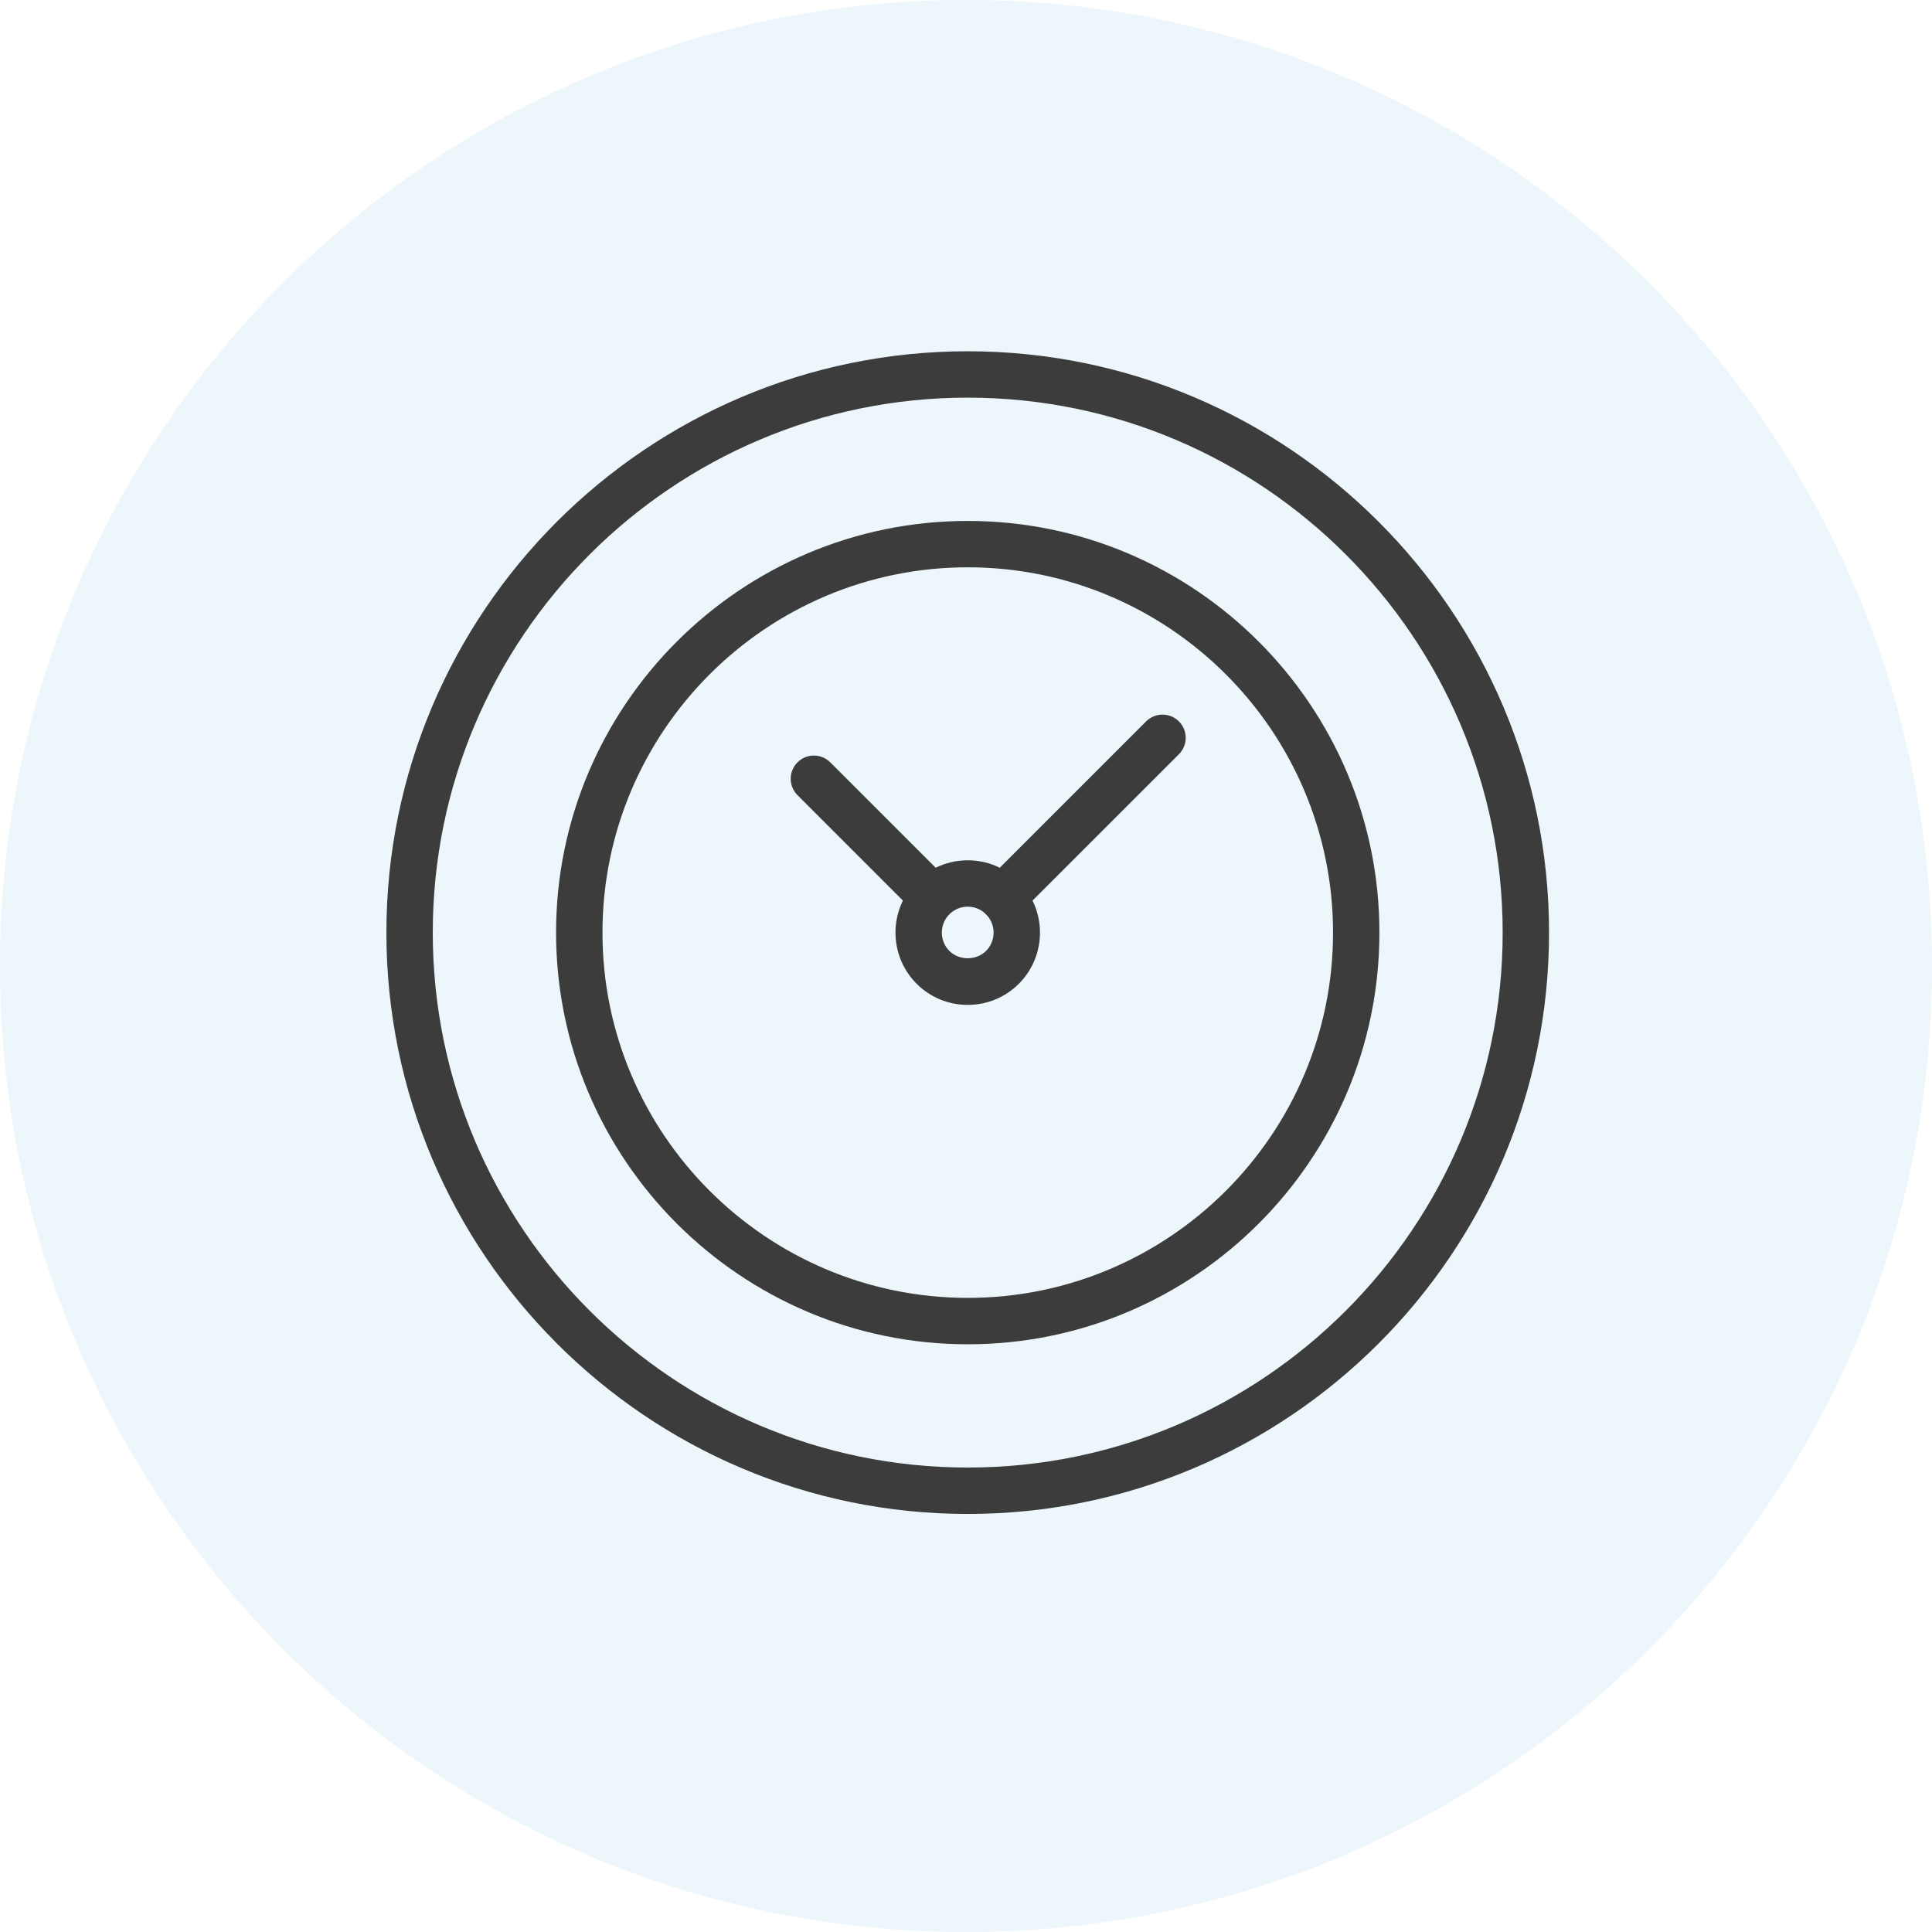
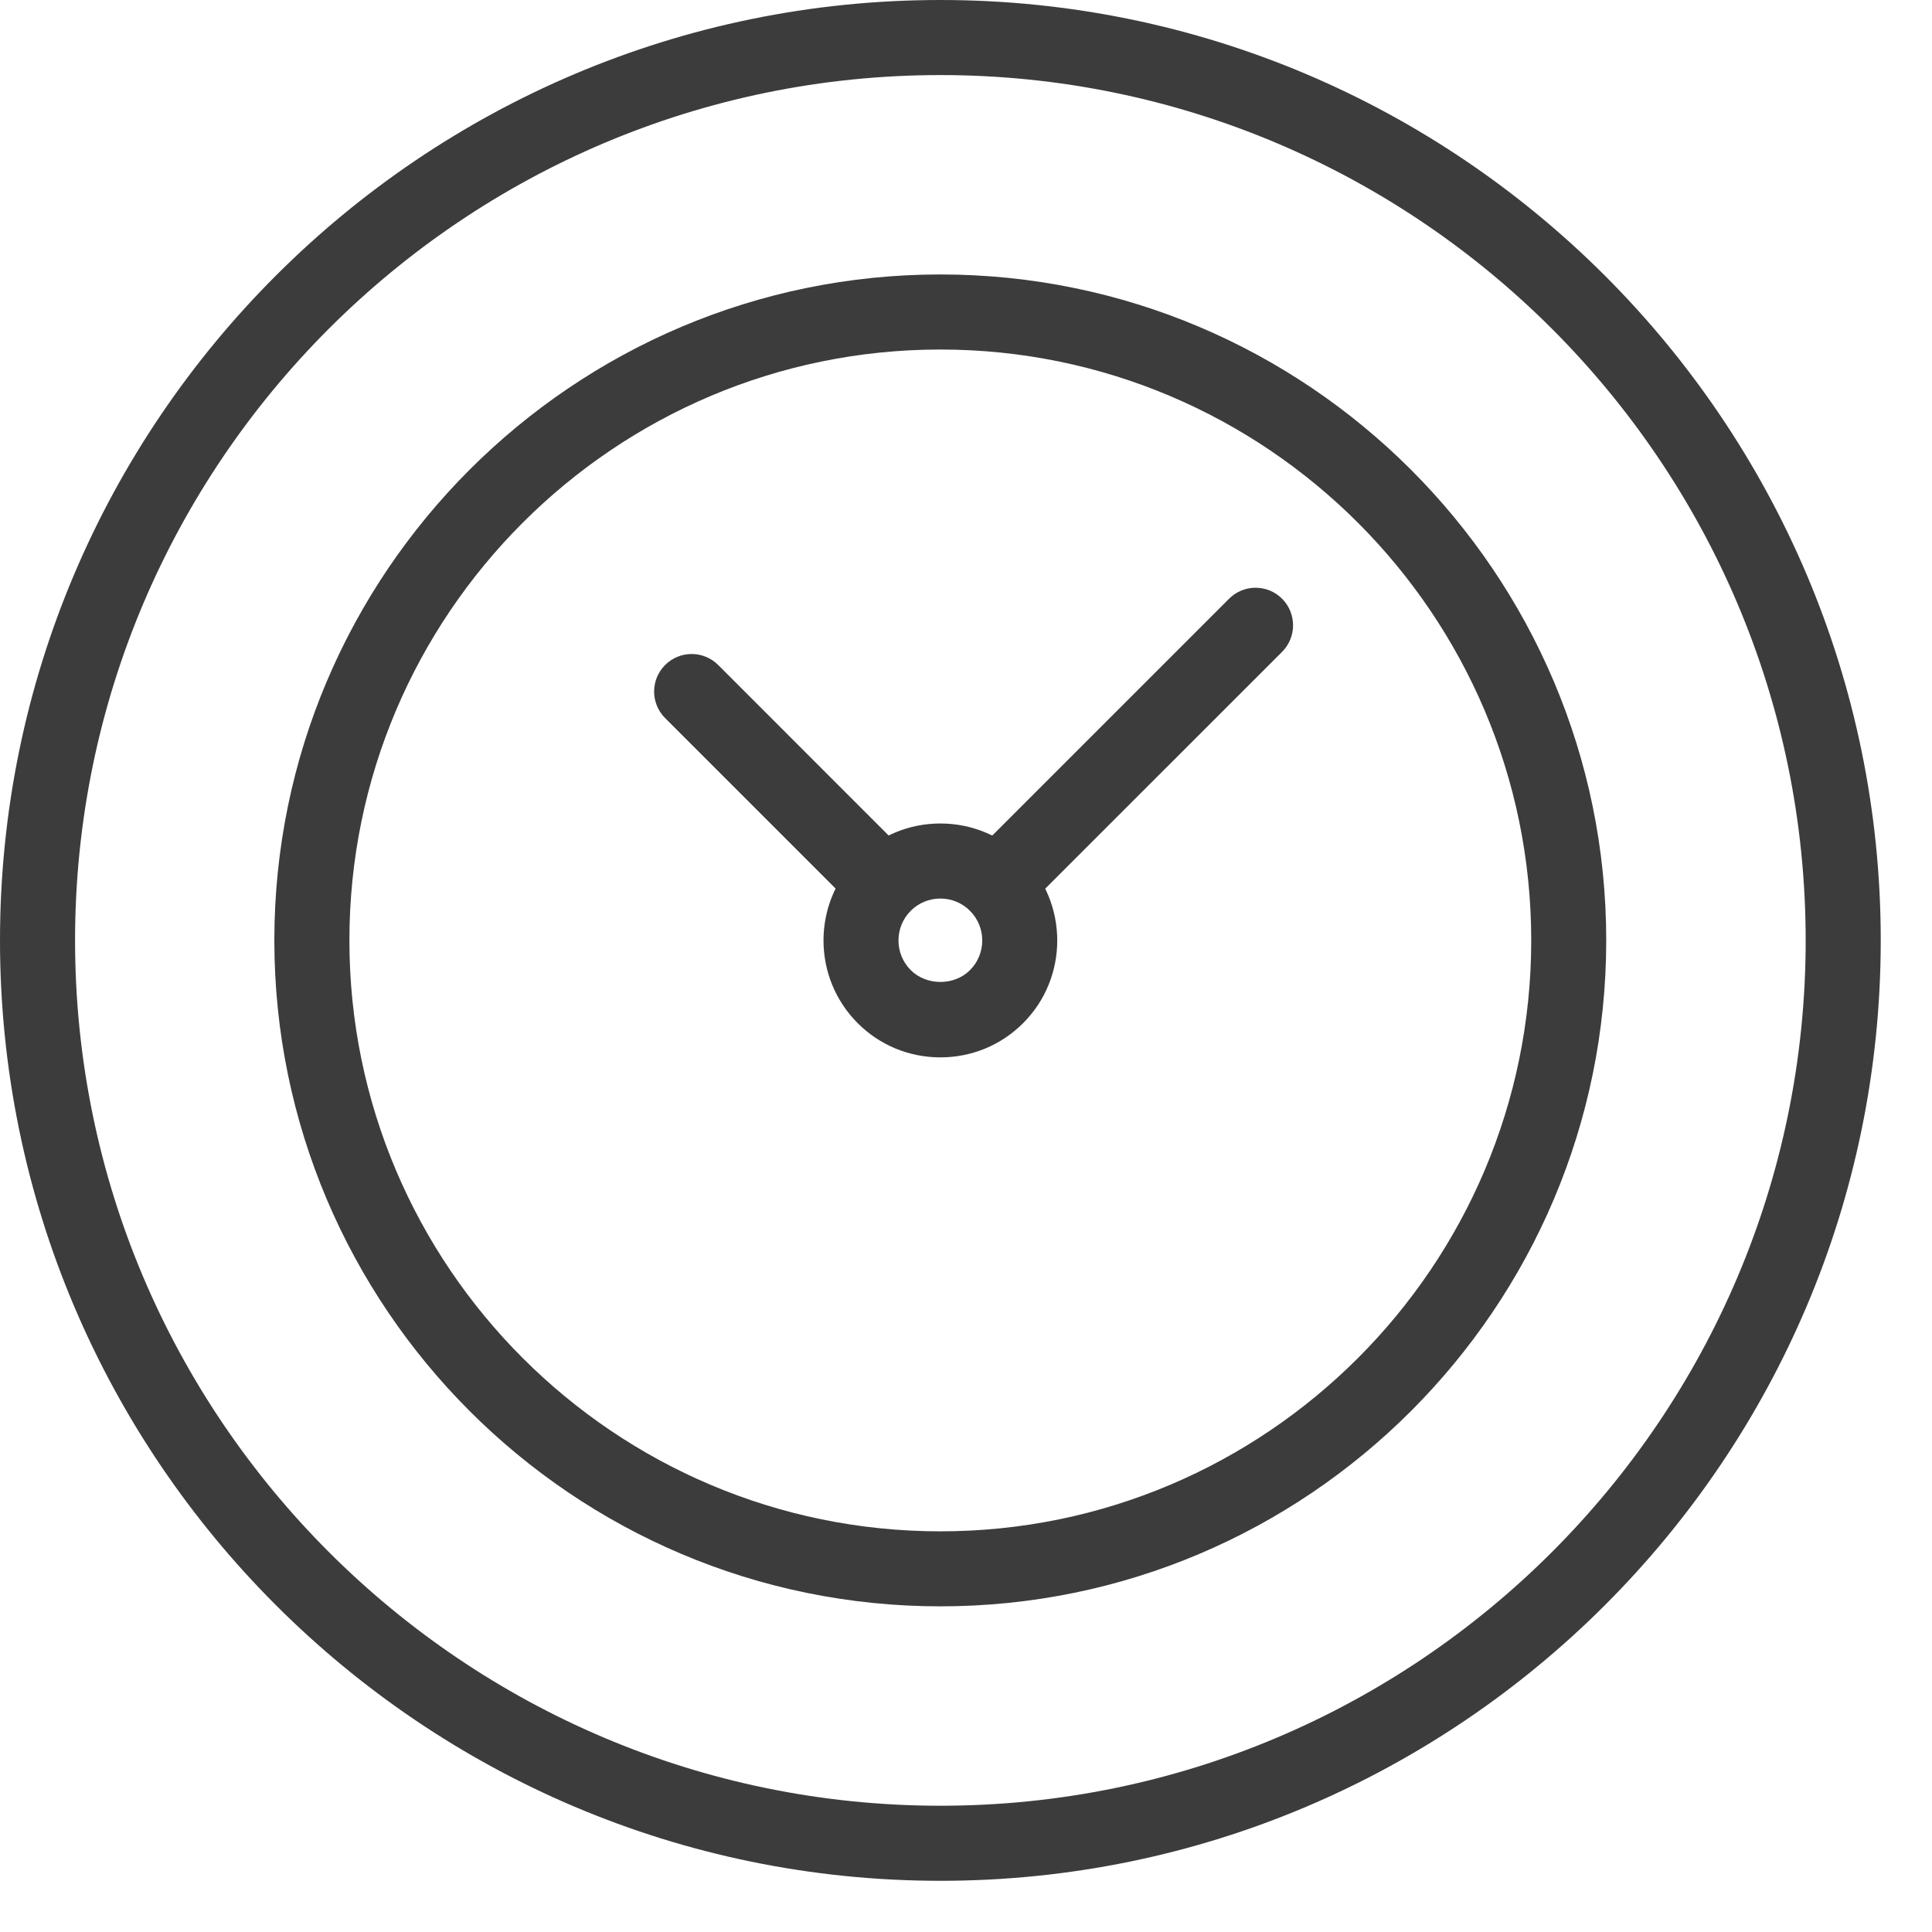
- <svg xmlns="http://www.w3.org/2000/svg" width="55" height="55" viewBox="0 0 55 55" fill="none">
-   <circle cx="27.5" cy="27.5" r="27.5" fill="#ECF6FB" />
-   <path d="M27.551 43.099H27.55C18.425 43.099 11.001 35.675 11 26.549C11 17.424 18.424 10 27.549 10C36.674 10 44.098 17.424 44.098 26.549C44.098 35.675 36.675 43.099 27.551 43.099ZM27.549 11.32C19.152 11.32 12.32 18.152 12.32 26.549C12.321 34.946 19.153 41.778 27.55 41.778H27.551C35.947 41.778 42.778 34.947 42.778 26.549C42.778 18.152 35.946 11.32 27.549 11.32Z" fill="#3C3C3C" />
-   <path d="M27.551 38.269H27.55C21.088 38.269 15.831 33.011 15.83 26.549C15.83 20.087 21.087 14.83 27.55 14.83C34.012 14.83 39.269 20.087 39.269 26.549C39.269 33.011 34.013 38.269 27.551 38.269ZM27.55 16.15C21.816 16.15 17.151 20.815 17.151 26.549C17.151 32.283 21.817 36.948 27.55 36.948H27.551C33.285 36.948 37.949 32.283 37.949 26.549C37.949 20.815 33.284 16.15 27.55 16.15Z" fill="#3C3C3C" />
-   <path d="M27.549 28.607C27 28.607 26.483 28.394 26.095 28.006C25.291 27.201 25.292 25.895 26.094 25.094C26.483 24.705 26.999 24.491 27.549 24.491C28.099 24.491 28.615 24.705 29.004 25.094C29.807 25.898 29.806 27.204 29.004 28.006C28.615 28.394 28.099 28.607 27.549 28.607ZM27.549 25.811C27.352 25.811 27.167 25.888 27.027 26.028C26.74 26.315 26.74 26.784 27.028 27.072C27.305 27.348 27.792 27.35 28.07 27.071C28.358 26.784 28.358 26.316 28.07 26.027C27.931 25.888 27.746 25.811 27.549 25.811Z" fill="#3C3C3C" />
-   <path d="M28.537 26.221C28.368 26.221 28.199 26.157 28.07 26.027C27.812 25.77 27.812 25.352 28.07 25.094L32.627 20.537C32.885 20.279 33.303 20.279 33.561 20.537C33.819 20.795 33.819 21.213 33.561 21.471L29.004 26.027C28.875 26.157 28.706 26.221 28.537 26.221Z" fill="#3C3C3C" />
-   <path d="M26.554 26.214C26.385 26.214 26.216 26.15 26.087 26.021L22.703 22.637C22.445 22.379 22.445 21.961 22.703 21.703C22.961 21.445 23.379 21.445 23.637 21.703L27.021 25.087C27.278 25.345 27.278 25.763 27.021 26.021C26.892 26.15 26.723 26.214 26.554 26.214Z" fill="#3C3C3C" />
+ <svg xmlns="http://www.w3.org/2000/svg" width="34" height="34" viewBox="0 0 34 34" fill="none">
+   <path d="M16.551 33.099H16.55C7.425 33.099 0.001 25.675 0 16.549C0 7.424 7.424 0 16.549 0C25.674 0 33.098 7.424 33.098 16.549C33.098 25.675 25.675 33.099 16.551 33.099ZM16.549 1.321C8.152 1.321 1.321 8.152 1.321 16.549C1.321 24.946 8.153 31.778 16.55 31.778H16.551C24.947 31.778 31.777 24.947 31.777 16.549C31.777 8.152 24.946 1.321 16.549 1.321Z" fill="#3C3C3C" />
+   <path d="M16.549 28.269H16.549C10.086 28.269 4.829 23.011 4.828 16.549C4.828 10.087 10.085 4.83 16.548 4.83C23.01 4.83 28.267 10.087 28.267 16.549C28.267 23.011 23.011 28.269 16.549 28.269ZM16.548 6.151C10.814 6.151 6.149 10.815 6.149 16.549C6.149 22.284 10.815 26.949 16.549 26.949H16.549C22.282 26.949 26.947 22.284 26.947 16.549C26.947 10.815 22.282 6.151 16.548 6.151Z" fill="#3C3C3C" />
+   <path d="M16.549 18.608C16 18.608 15.483 18.395 15.095 18.007C14.291 17.203 14.292 15.897 15.094 15.095C15.483 14.706 15.999 14.492 16.549 14.492C17.099 14.492 17.615 14.706 18.004 15.095C18.807 15.899 18.806 17.206 18.004 18.007C17.615 18.395 17.099 18.608 16.549 18.608ZM16.549 15.813C16.352 15.813 16.167 15.889 16.027 16.029C15.74 16.317 15.74 16.785 16.028 17.073C16.305 17.349 16.792 17.351 17.07 17.073C17.358 16.785 17.358 16.317 17.07 16.028C16.931 15.89 16.746 15.813 16.549 15.813Z" fill="#3C3C3C" />
+   <path d="M17.539 16.221C17.37 16.221 17.201 16.157 17.072 16.027C16.814 15.77 16.814 15.352 17.072 15.094L21.629 10.537C21.887 10.279 22.305 10.279 22.563 10.537C22.82 10.795 22.82 11.213 22.563 11.471L18.006 16.027C17.877 16.157 17.708 16.221 17.539 16.221Z" fill="#3C3C3C" />
+   <path d="M15.556 16.215C15.387 16.215 15.218 16.15 15.089 16.021L11.705 12.637C11.447 12.379 11.447 11.961 11.705 11.703C11.963 11.445 12.381 11.445 12.639 11.703L16.023 15.088C16.28 15.345 16.28 15.763 16.023 16.021C15.893 16.151 15.724 16.215 15.556 16.215Z" fill="#3C3C3C" />
</svg>
